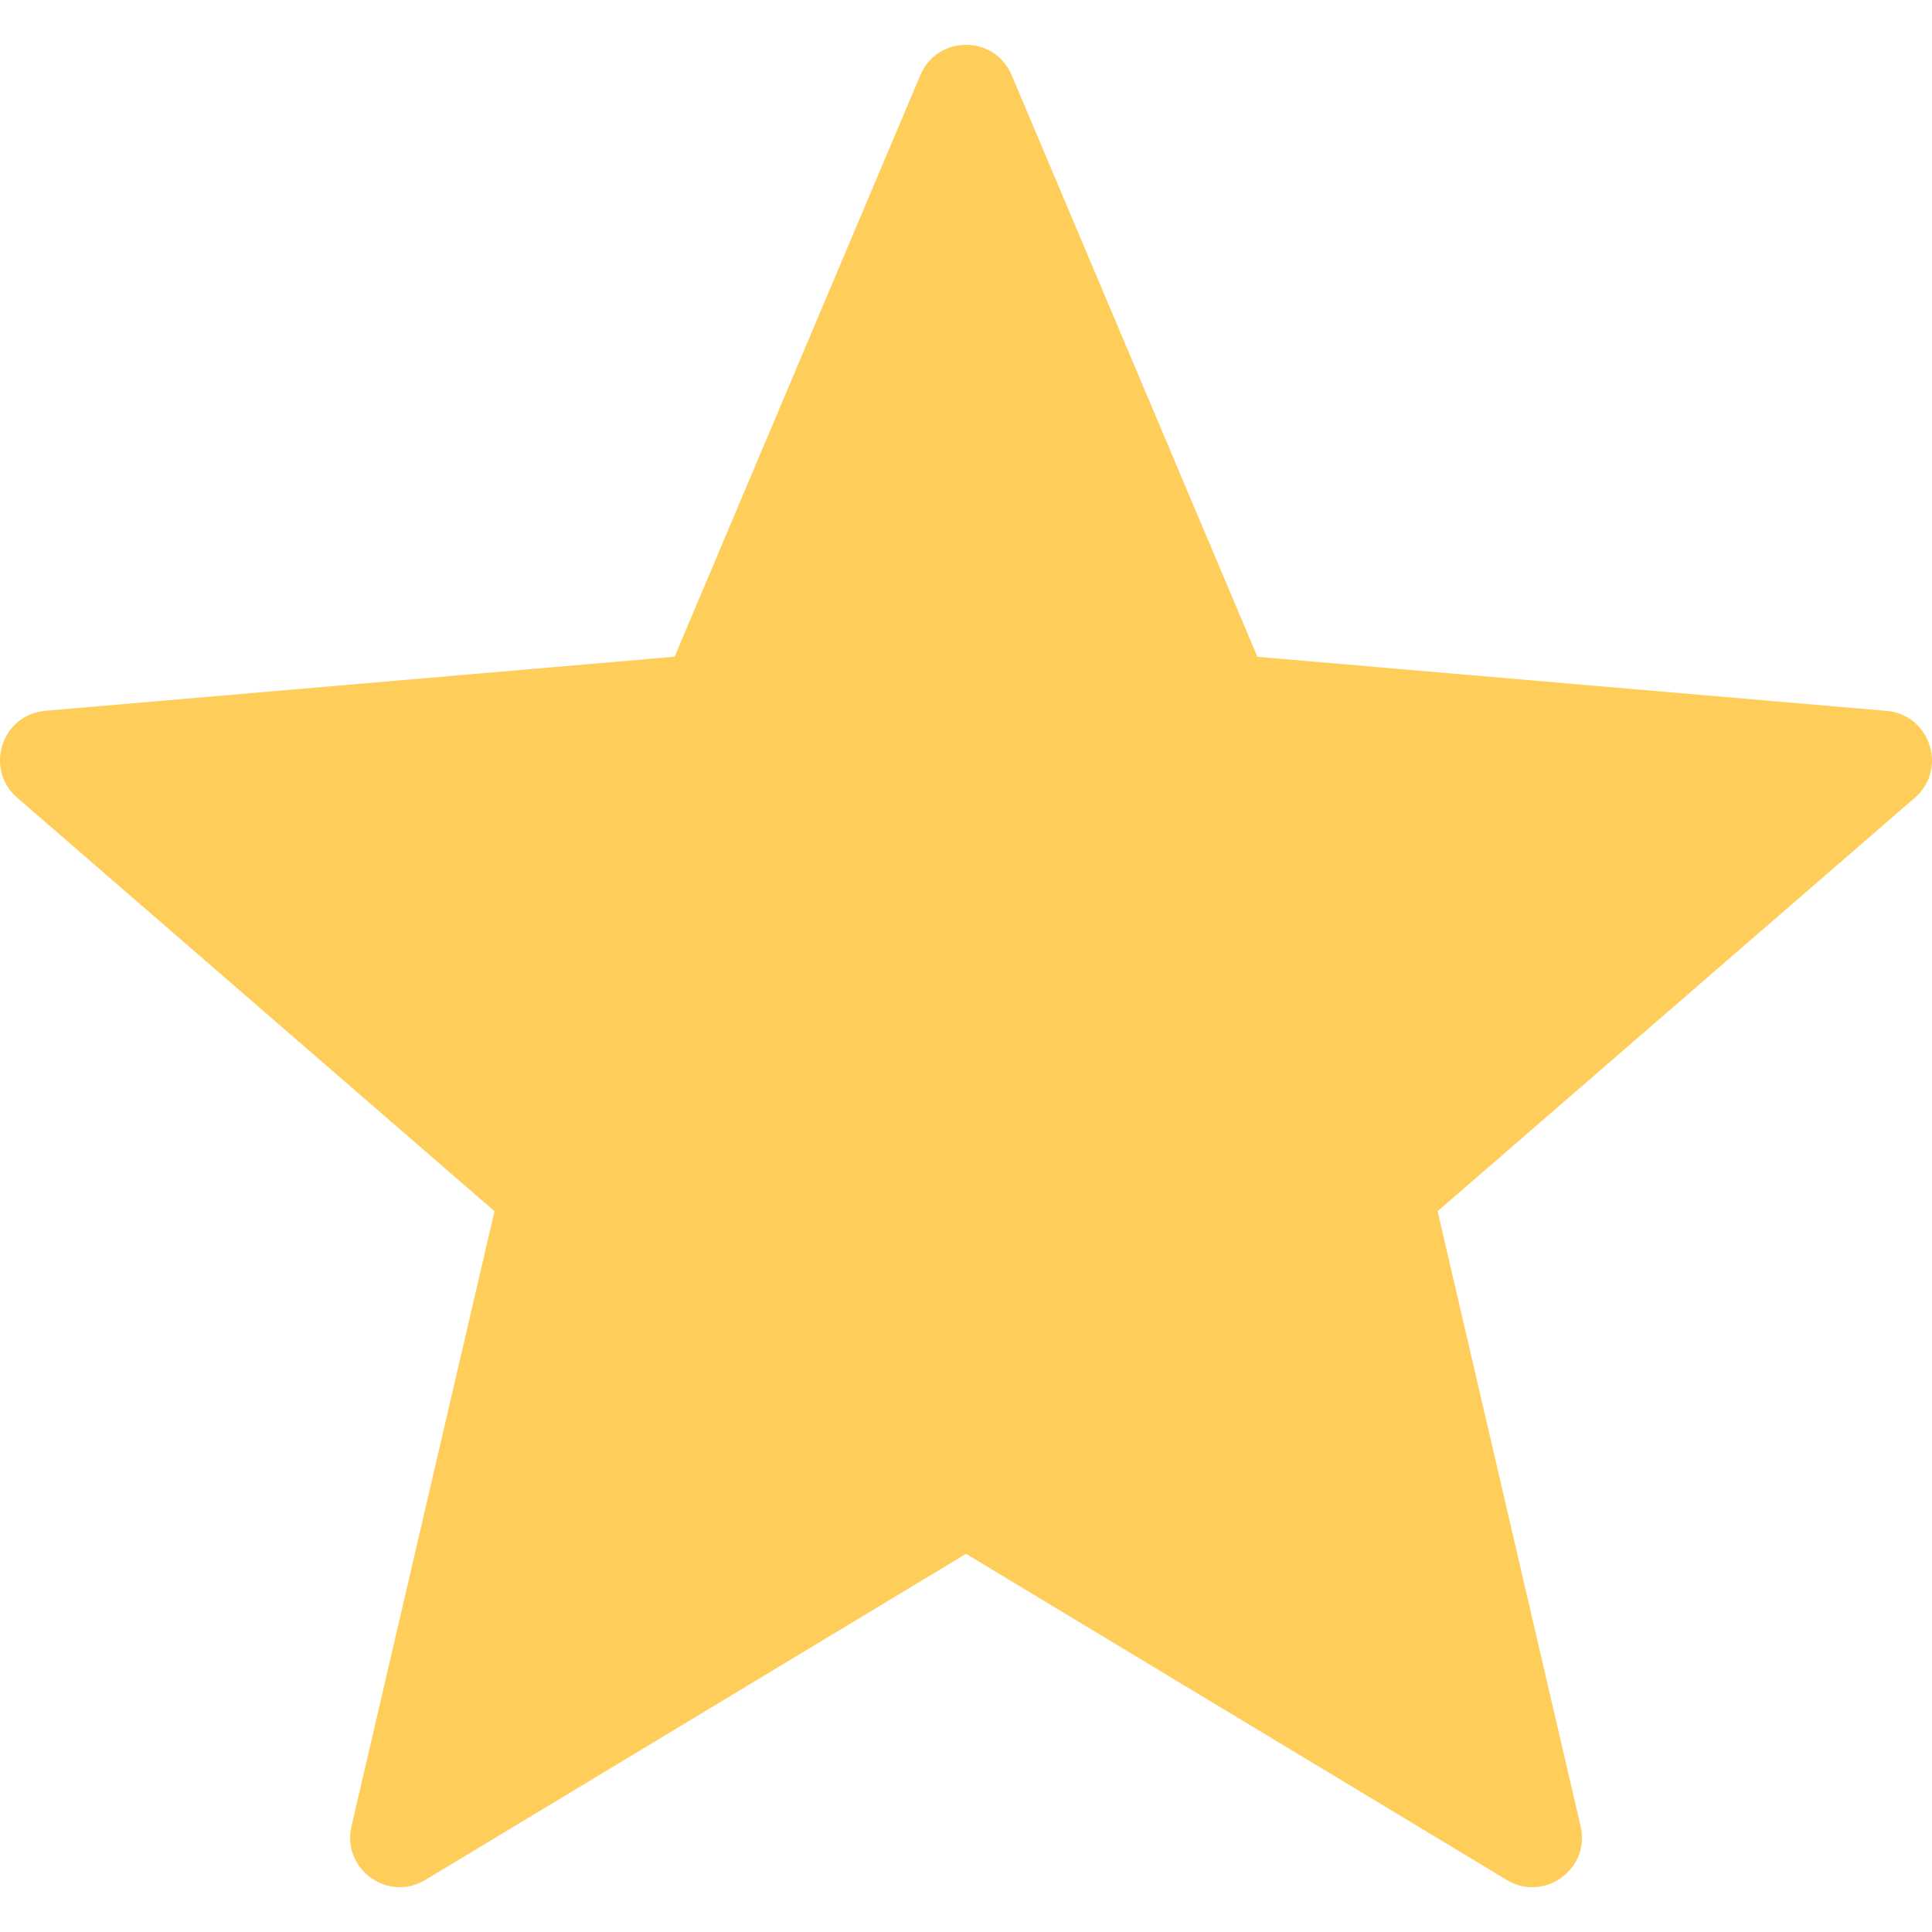
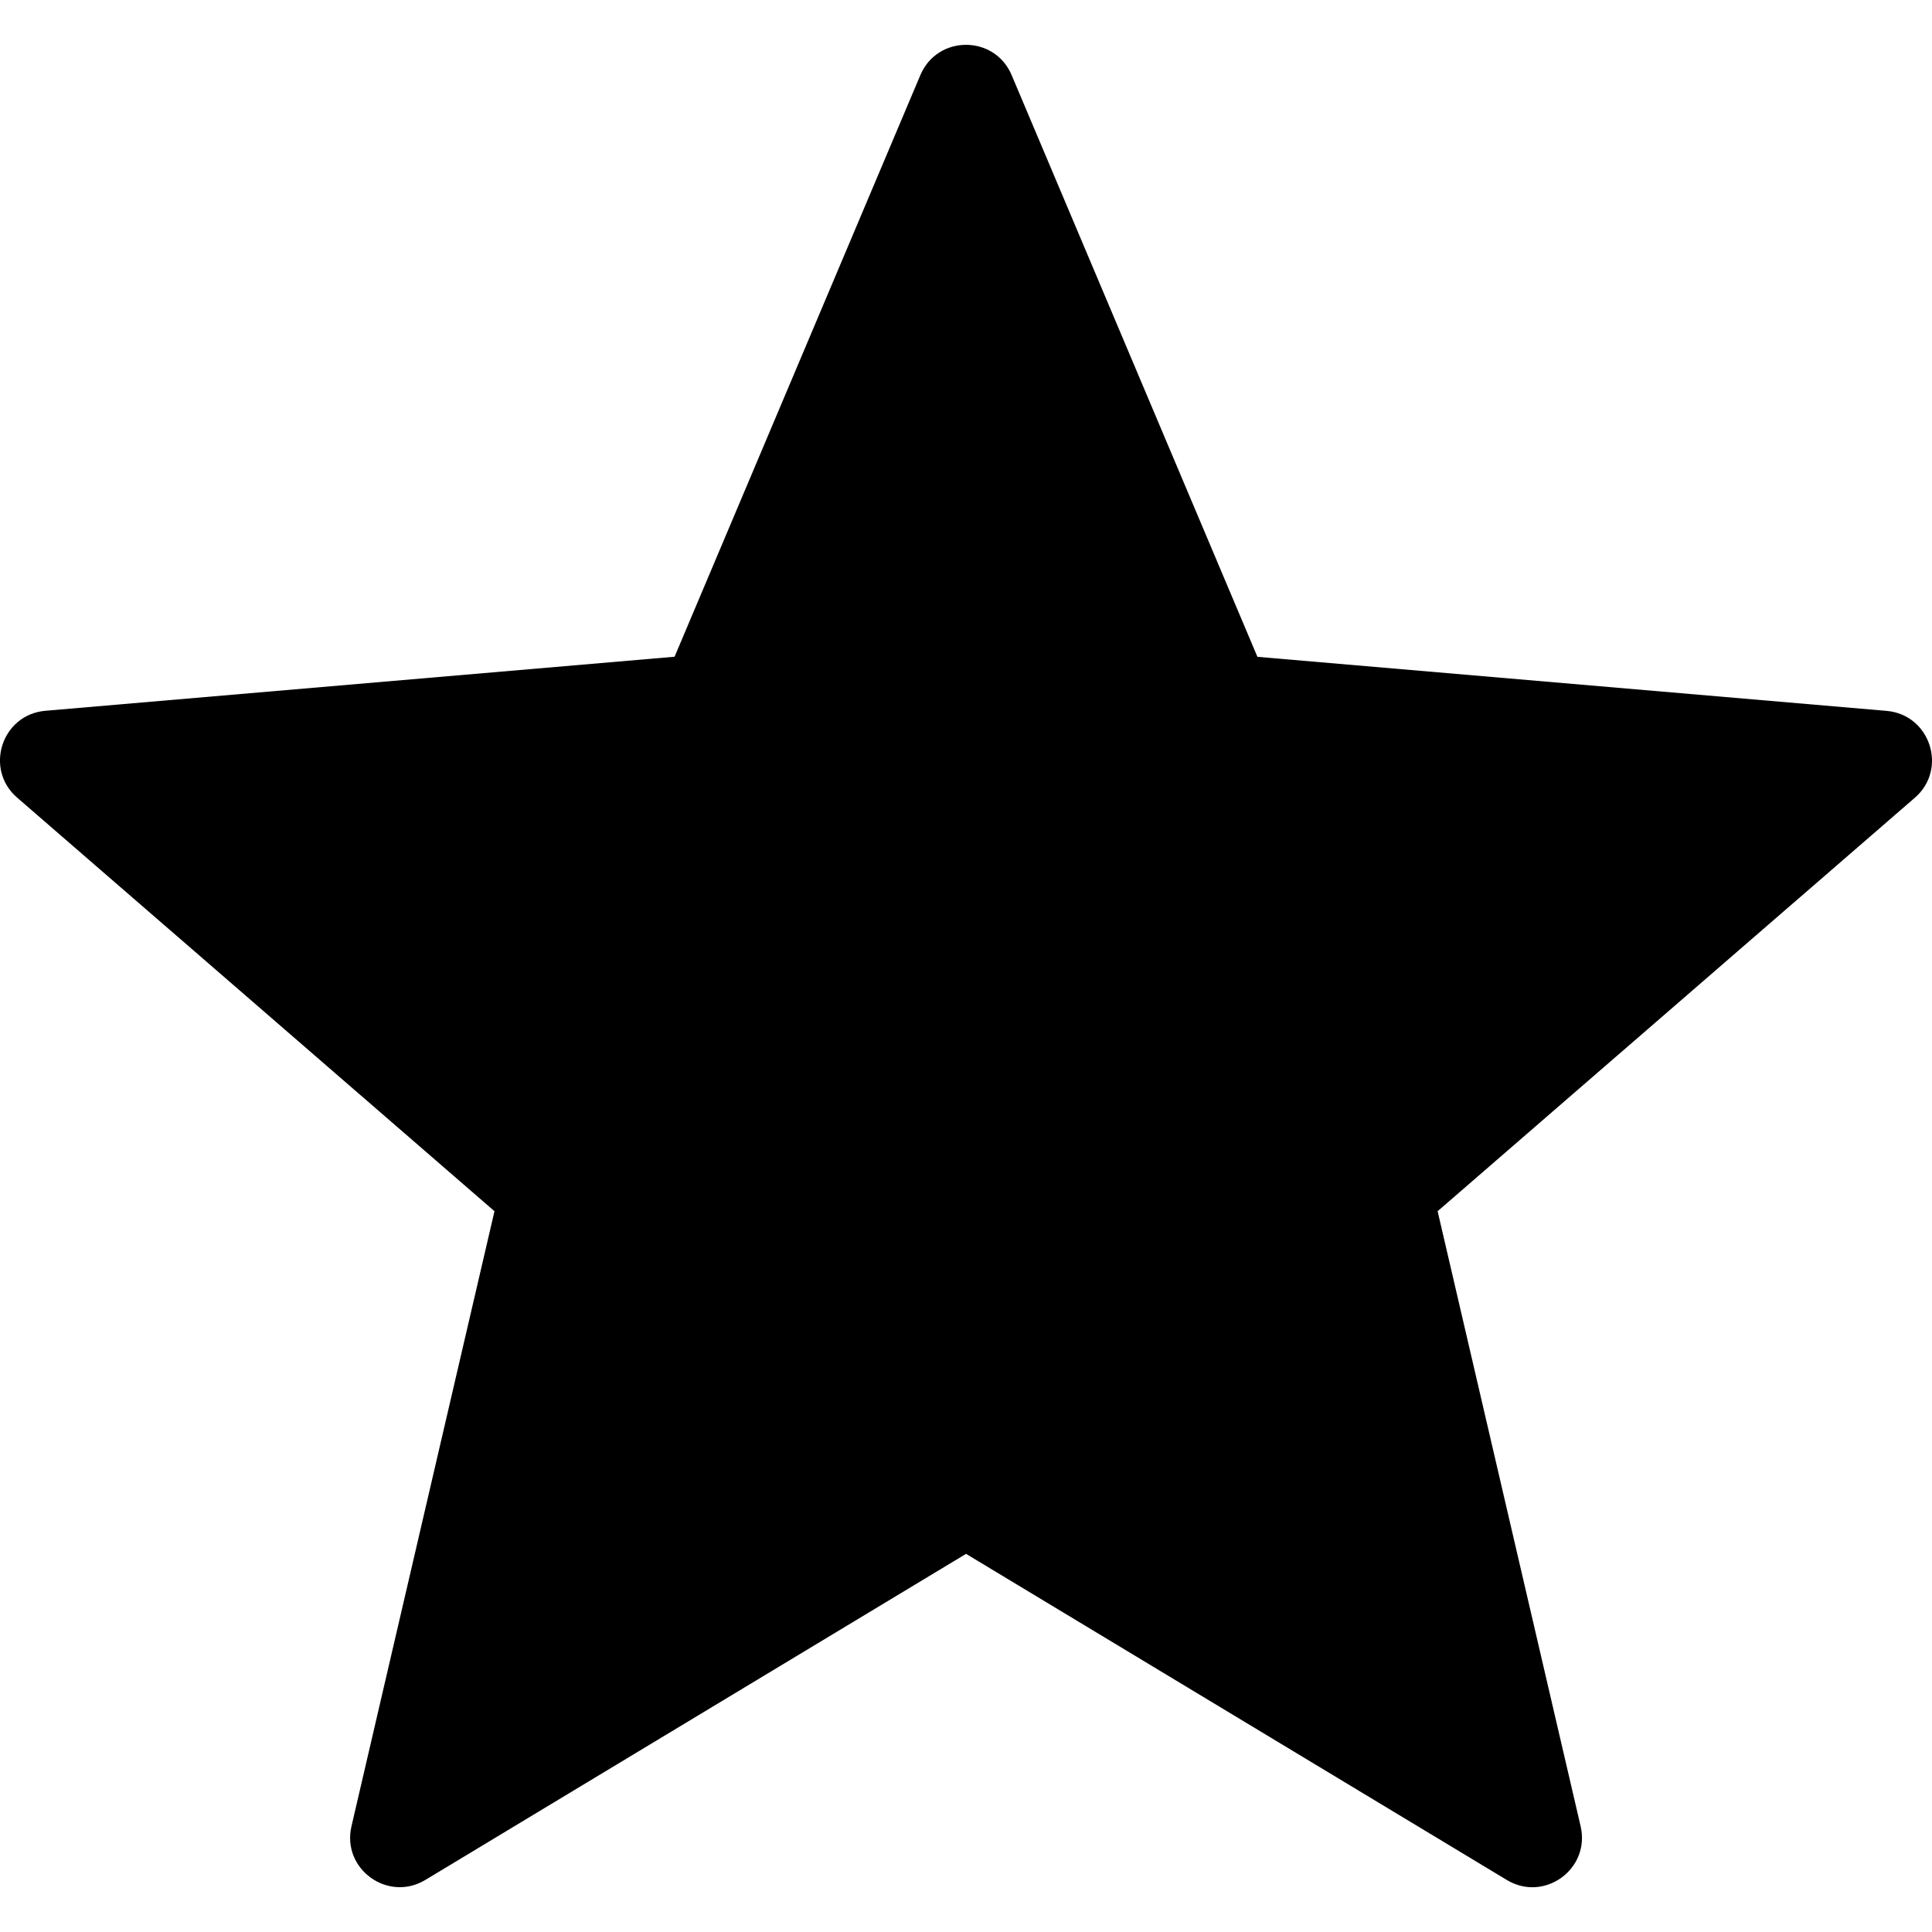
<svg xmlns="http://www.w3.org/2000/svg" version="1.1" viewBox="0 0 19.481 19.481" enable-background="new 0 0 19.481 19.481" width="512px" height="512px">
  <g>
-     <path d="m10.201,.758l2.478,5.865 6.344,.545c0.44,0.038 0.619,0.587 0.285,0.876l-4.812,4.169 1.442,6.202c0.1,0.431-0.367,0.77-0.745,0.541l-5.452-3.288-5.452,3.288c-0.379,0.228-0.845-0.111-0.745-0.541l1.442-6.202-4.813-4.17c-0.334-0.289-0.156-0.838 0.285-0.876l6.344-.545 2.478-5.864c0.172-0.408 0.749-0.408 0.921,0z" fill="#FFCE5A" />
+     <path d="m10.201,.758l2.478,5.865 6.344,.545c0.44,0.038 0.619,0.587 0.285,0.876l-4.812,4.169 1.442,6.202c0.1,0.431-0.367,0.77-0.745,0.541l-5.452-3.288-5.452,3.288c-0.379,0.228-0.845-0.111-0.745-0.541l1.442-6.202-4.813-4.17c-0.334-0.289-0.156-0.838 0.285-0.876l6.344-.545 2.478-5.864c0.172-0.408 0.749-0.408 0.921,0z" fill="#000" />
  </g>
</svg>
